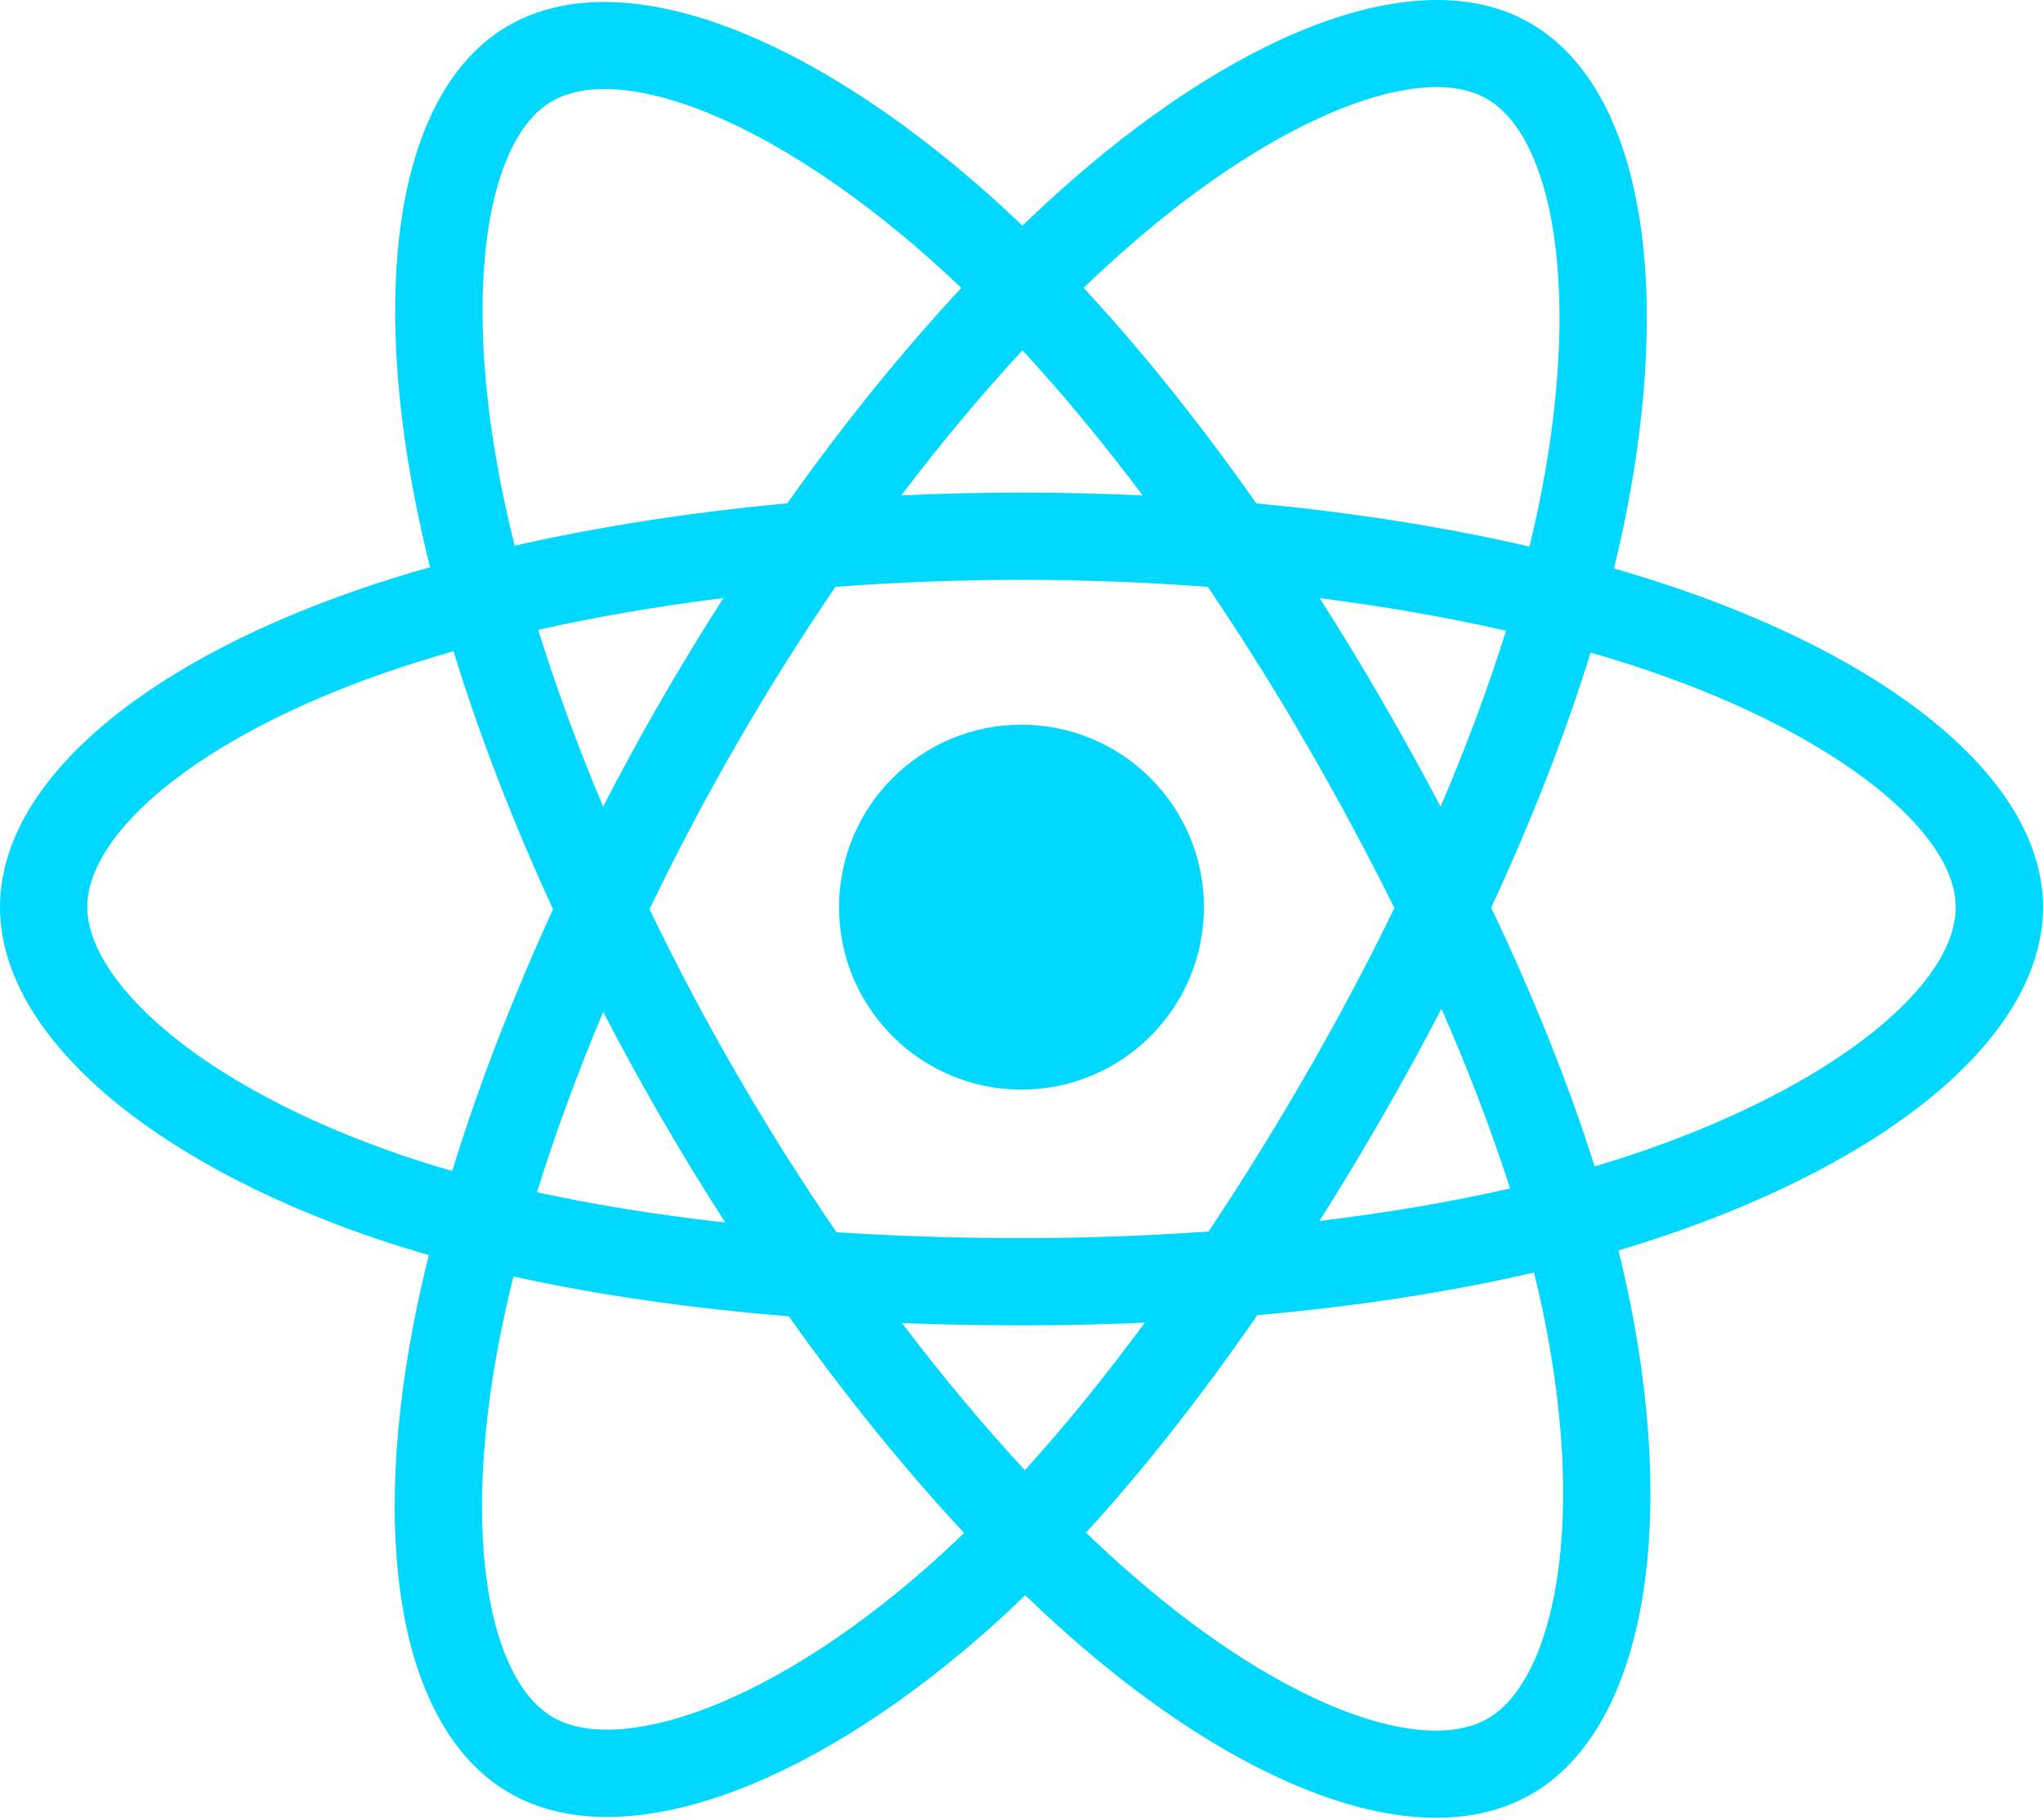
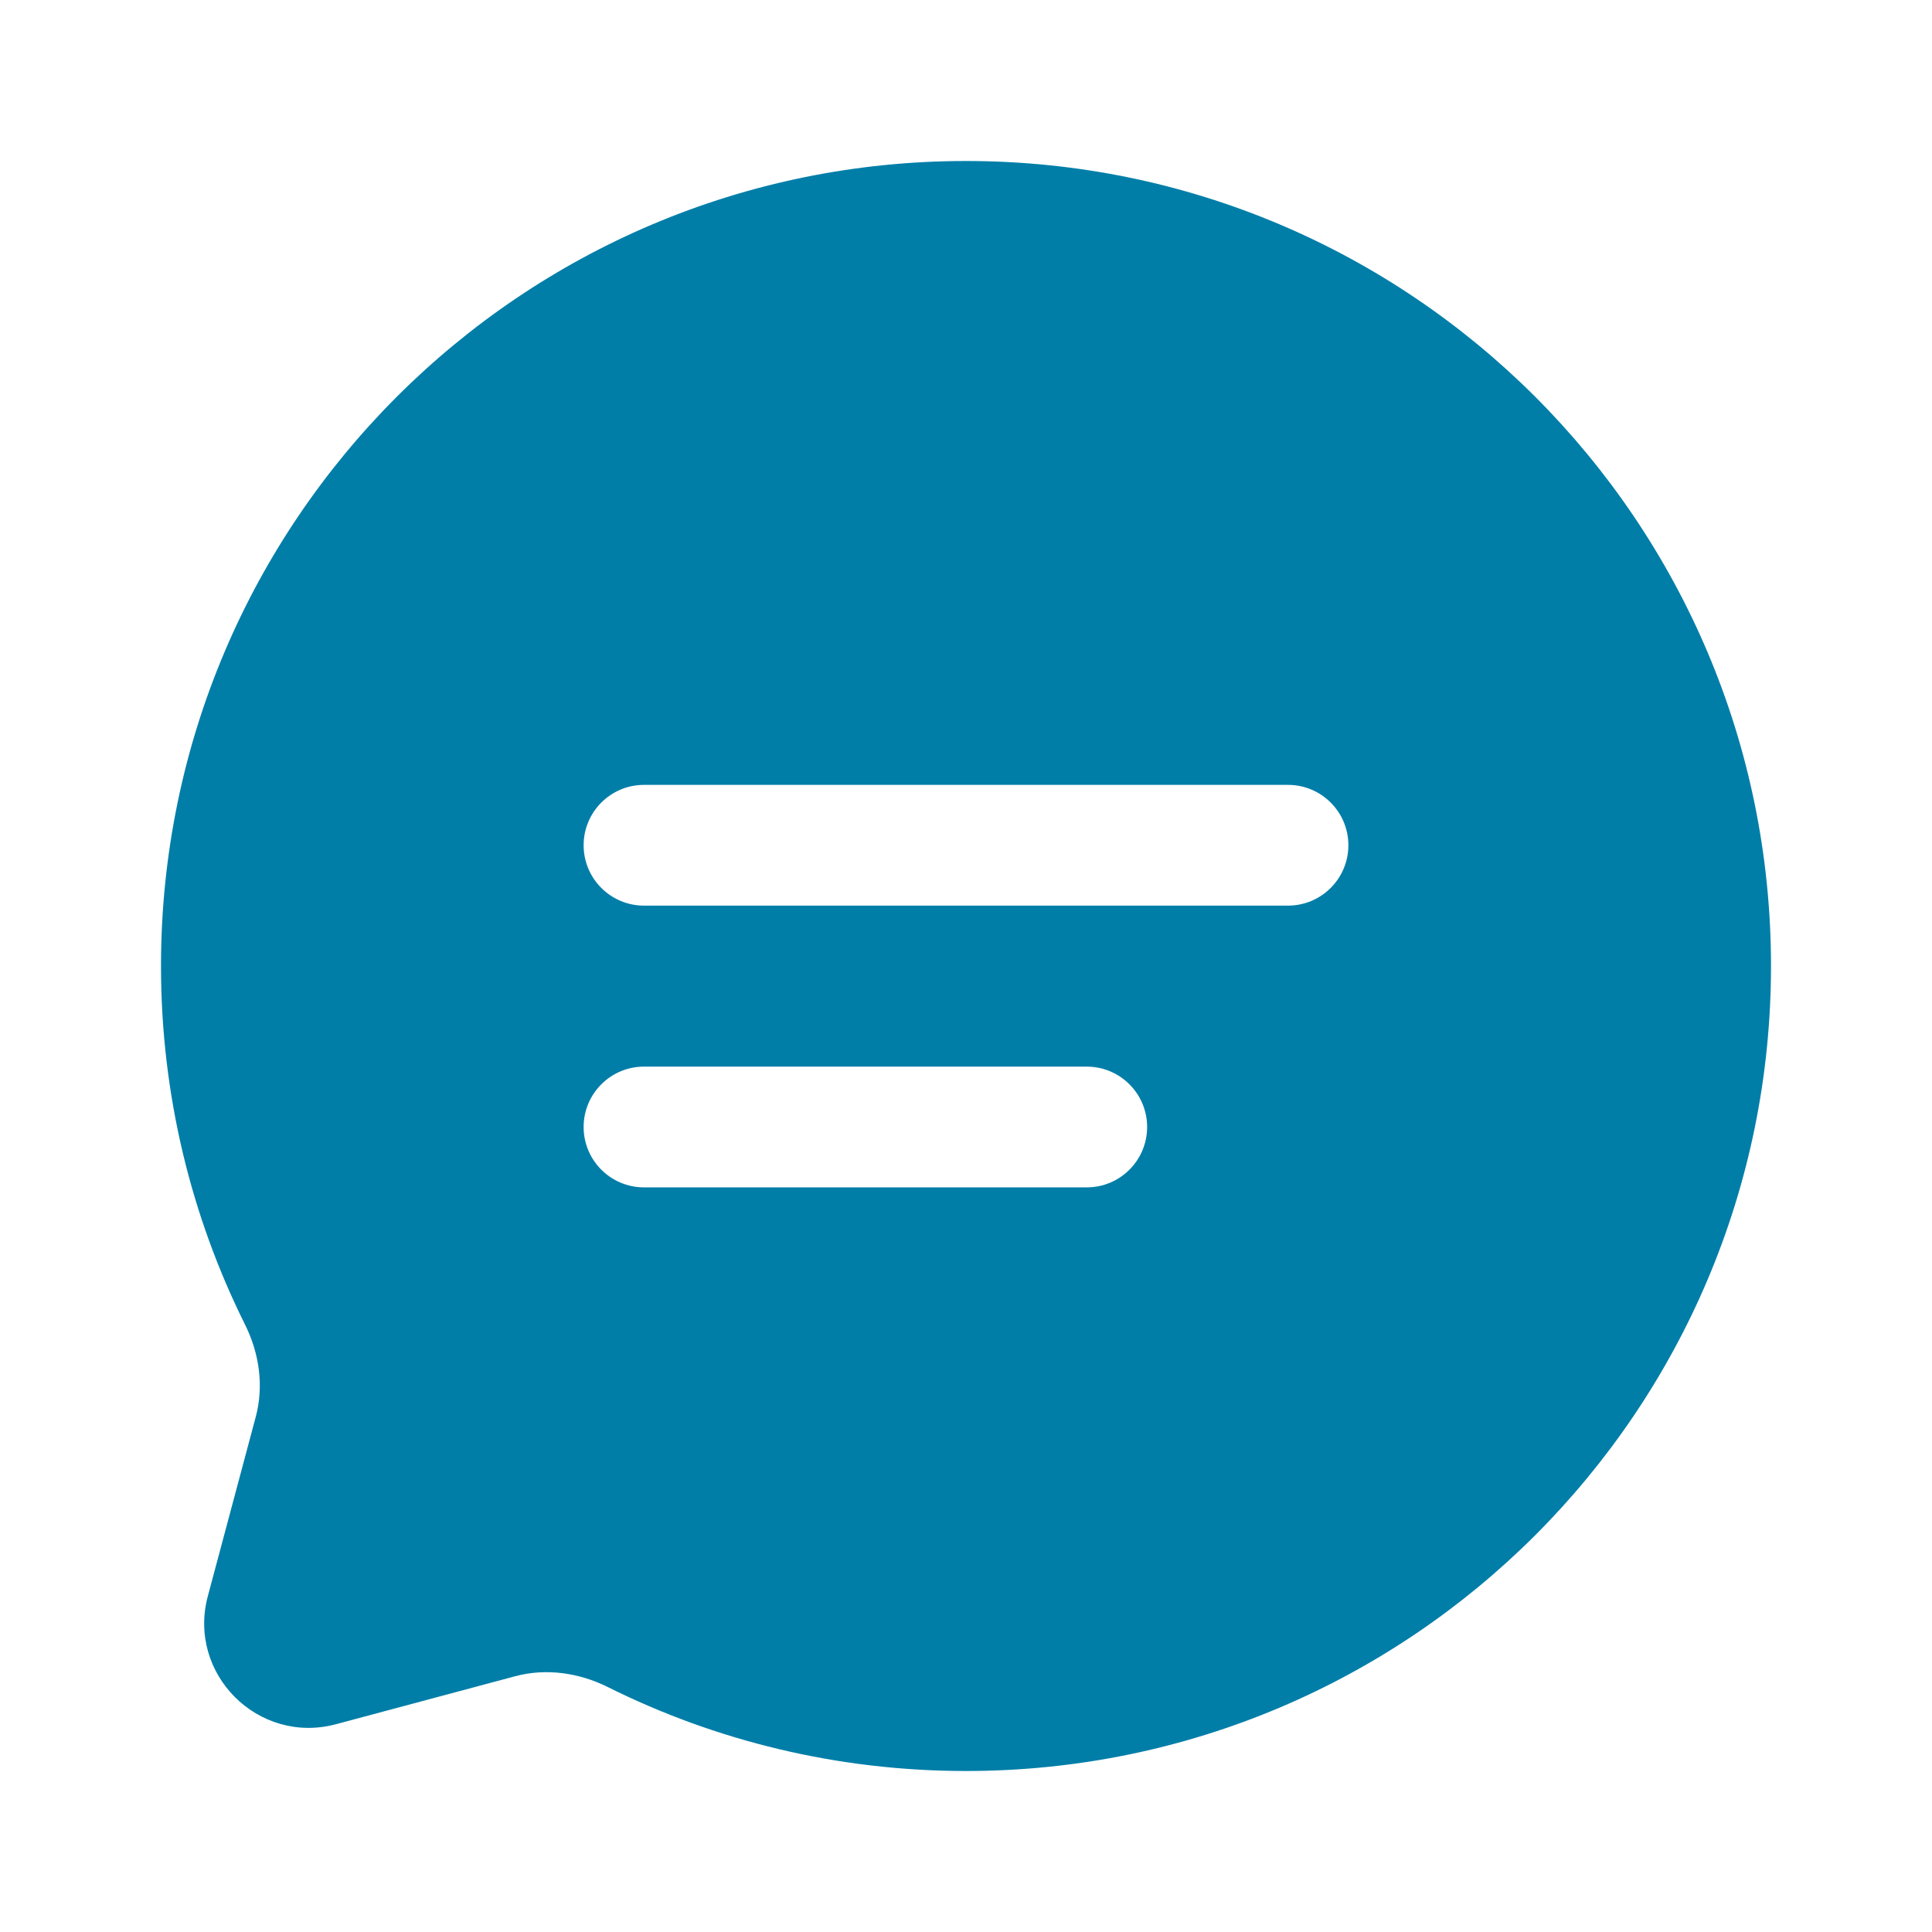
- <svg xmlns="http://www.w3.org/2000/svg" aria-hidden="true" role="img" class="iconify iconify--logos" width="35.93" height="32" preserveAspectRatio="xMidYMid meet" viewBox="0 0 256 228">
-   <path fill="#00D8FF" d="M210.483 73.824a171.49 171.49 0 0 0-8.24-2.597c.465-1.9.893-3.777 1.273-5.621c6.238-30.281 2.16-54.676-11.769-62.708c-13.355-7.7-35.196.329-57.254 19.526a171.23 171.23 0 0 0-6.375 5.848a155.866 155.866 0 0 0-4.241-3.917C100.759 3.829 77.587-4.822 63.673 3.233C50.33 10.957 46.379 33.89 51.995 62.588a170.974 170.974 0 0 0 1.892 8.48c-3.28.932-6.445 1.924-9.474 2.98C17.309 83.498 0 98.307 0 113.668c0 15.865 18.582 31.778 46.812 41.427a145.52 145.52 0 0 0 6.921 2.165a167.467 167.467 0 0 0-2.01 9.138c-5.354 28.2-1.173 50.591 12.134 58.266c13.744 7.926 36.812-.22 59.273-19.855a145.567 145.567 0 0 0 5.342-4.923a168.064 168.064 0 0 0 6.92 6.314c21.758 18.722 43.246 26.282 56.54 18.586c13.731-7.949 18.194-32.003 12.4-61.268a145.016 145.016 0 0 0-1.535-6.842c1.62-.48 3.21-.974 4.76-1.488c29.348-9.723 48.443-25.443 48.443-41.52c0-15.417-17.868-30.326-45.517-39.844Zm-6.365 70.984c-1.4.463-2.836.91-4.3 1.345c-3.24-10.257-7.612-21.163-12.963-32.432c5.106-11 9.31-21.767 12.459-31.957c2.619.758 5.16 1.557 7.61 2.4c23.69 8.156 38.14 20.213 38.14 29.504c0 9.896-15.606 22.743-40.946 31.14Zm-10.514 20.834c2.562 12.94 2.927 24.64 1.23 33.787c-1.524 8.219-4.59 13.698-8.382 15.893c-8.067 4.67-25.32-1.4-43.927-17.412a156.726 156.726 0 0 1-6.437-5.87c7.214-7.889 14.423-17.06 21.459-27.246c12.376-1.098 24.068-2.894 34.671-5.345a134.17 134.17 0 0 1 1.386 6.193ZM87.276 214.515c-7.882 2.783-14.16 2.863-17.955.675c-8.075-4.657-11.432-22.636-6.853-46.752a156.923 156.923 0 0 1 1.869-8.499c10.486 2.32 22.093 3.988 34.498 4.994c7.084 9.967 14.501 19.128 21.976 27.15a134.668 134.668 0 0 1-4.877 4.492c-9.933 8.682-19.886 14.842-28.658 17.94ZM50.35 144.747c-12.483-4.267-22.792-9.812-29.858-15.863c-6.35-5.437-9.555-10.836-9.555-15.216c0-9.322 13.897-21.212 37.076-29.293c2.813-.98 5.757-1.905 8.812-2.773c3.204 10.42 7.406 21.315 12.477 32.332c-5.137 11.18-9.399 22.249-12.634 32.792a134.718 134.718 0 0 1-6.318-1.979Zm12.378-84.26c-4.811-24.587-1.616-43.134 6.425-47.789c8.564-4.958 27.502 2.111 47.463 19.835a144.318 144.318 0 0 1 3.841 3.545c-7.438 7.987-14.787 17.08-21.808 26.988c-12.04 1.116-23.565 2.908-34.161 5.309a160.342 160.342 0 0 1-1.76-7.887Zm110.427 27.268a347.8 347.8 0 0 0-7.785-12.803c8.168 1.033 15.994 2.404 23.343 4.08c-2.206 7.072-4.956 14.465-8.193 22.045a381.151 381.151 0 0 0-7.365-13.322Zm-45.032-43.861c5.044 5.465 10.096 11.566 15.065 18.186a322.04 322.04 0 0 0-30.257-.006c4.974-6.559 10.069-12.652 15.192-18.18ZM82.802 87.83a323.167 323.167 0 0 0-7.227 13.238c-3.184-7.553-5.909-14.98-8.134-22.152c7.304-1.634 15.093-2.97 23.209-3.984a321.524 321.524 0 0 0-7.848 12.897Zm8.081 65.352c-8.385-.936-16.291-2.203-23.593-3.793c2.26-7.3 5.045-14.885 8.298-22.6a321.187 321.187 0 0 0 7.257 13.246c2.594 4.48 5.28 8.868 8.038 13.147Zm37.542 31.03c-5.184-5.592-10.354-11.779-15.403-18.433c4.902.192 9.899.29 14.978.29c5.218 0 10.376-.117 15.453-.343c-4.985 6.774-10.018 12.97-15.028 18.486Zm52.198-57.817c3.422 7.8 6.306 15.345 8.596 22.52c-7.422 1.694-15.436 3.058-23.88 4.071a382.417 382.417 0 0 0 7.859-13.026a347.403 347.403 0 0 0 7.425-13.565Zm-16.898 8.101a358.557 358.557 0 0 1-12.281 19.815a329.4 329.4 0 0 1-23.444.823c-7.967 0-15.716-.248-23.178-.732a310.202 310.202 0 0 1-12.513-19.846h.001a307.41 307.41 0 0 1-10.923-20.627a310.278 310.278 0 0 1 10.89-20.637l-.001.001a307.318 307.318 0 0 1 12.413-19.761c7.613-.576 15.42-.876 23.31-.876H128c7.926 0 15.743.303 23.354.883a329.357 329.357 0 0 1 12.335 19.695a358.489 358.489 0 0 1 11.036 20.54a329.472 329.472 0 0 1-11 20.722Zm22.56-122.124c8.572 4.944 11.906 24.881 6.52 51.026c-.344 1.668-.73 3.367-1.15 5.09c-10.622-2.452-22.155-4.275-34.23-5.408c-7.034-10.017-14.323-19.124-21.64-27.008a160.789 160.789 0 0 1 5.888-5.4c18.9-16.447 36.564-22.941 44.612-18.3ZM128 90.808c12.625 0 22.86 10.235 22.86 22.86s-10.235 22.86-22.86 22.86s-22.86-10.235-22.86-22.86s10.235-22.86 22.86-22.86Z" />
+ <svg xmlns="http://www.w3.org/2000/svg" width="800px" height="800px" viewBox="0 0 24 24" fill="none" stroke="#595959" stroke-width="0">
+   <g id="SVGRepo_bgCarrier" stroke-width="0" />
+   <g id="SVGRepo_tracerCarrier" stroke-linecap="round" stroke-linejoin="round" />
+   <g id="SVGRepo_iconCarrier">
+     <path fill-rule="evenodd" clip-rule="evenodd" d="M12 22C17.523 22 22 17.523 22 12C22 6.477 17.523 2 12 2C6.477 2 2 6.477 2 12C2 13.6 2.376 15.112 3.043 16.453C3.221 16.809 3.28 17.216 3.177 17.601L2.582 19.827C2.323 20.793 3.207 21.677 4.173 21.419L6.399 20.823C6.784 20.72 7.191 20.779 7.548 20.956C8.888 21.624 10.4 22 12 22ZM8 13.25C7.586 13.25 7.25 13.586 7.25 14C7.25 14.414 7.586 14.75 8 14.75H13.5C13.914 14.75 14.25 14.414 14.25 14C14.25 13.586 13.914 13.25 13.5 13.25H8ZM7.25 10.5C7.25 10.086 7.586 9.75 8 9.75H16C16.414 9.75 16.75 10.086 16.75 10.5C16.75 10.914 16.414 11.25 16 11.25H8C7.586 11.25 7.25 10.914 7.25 10.5Z" fill="#007ea8" />
+   </g>
</svg>
